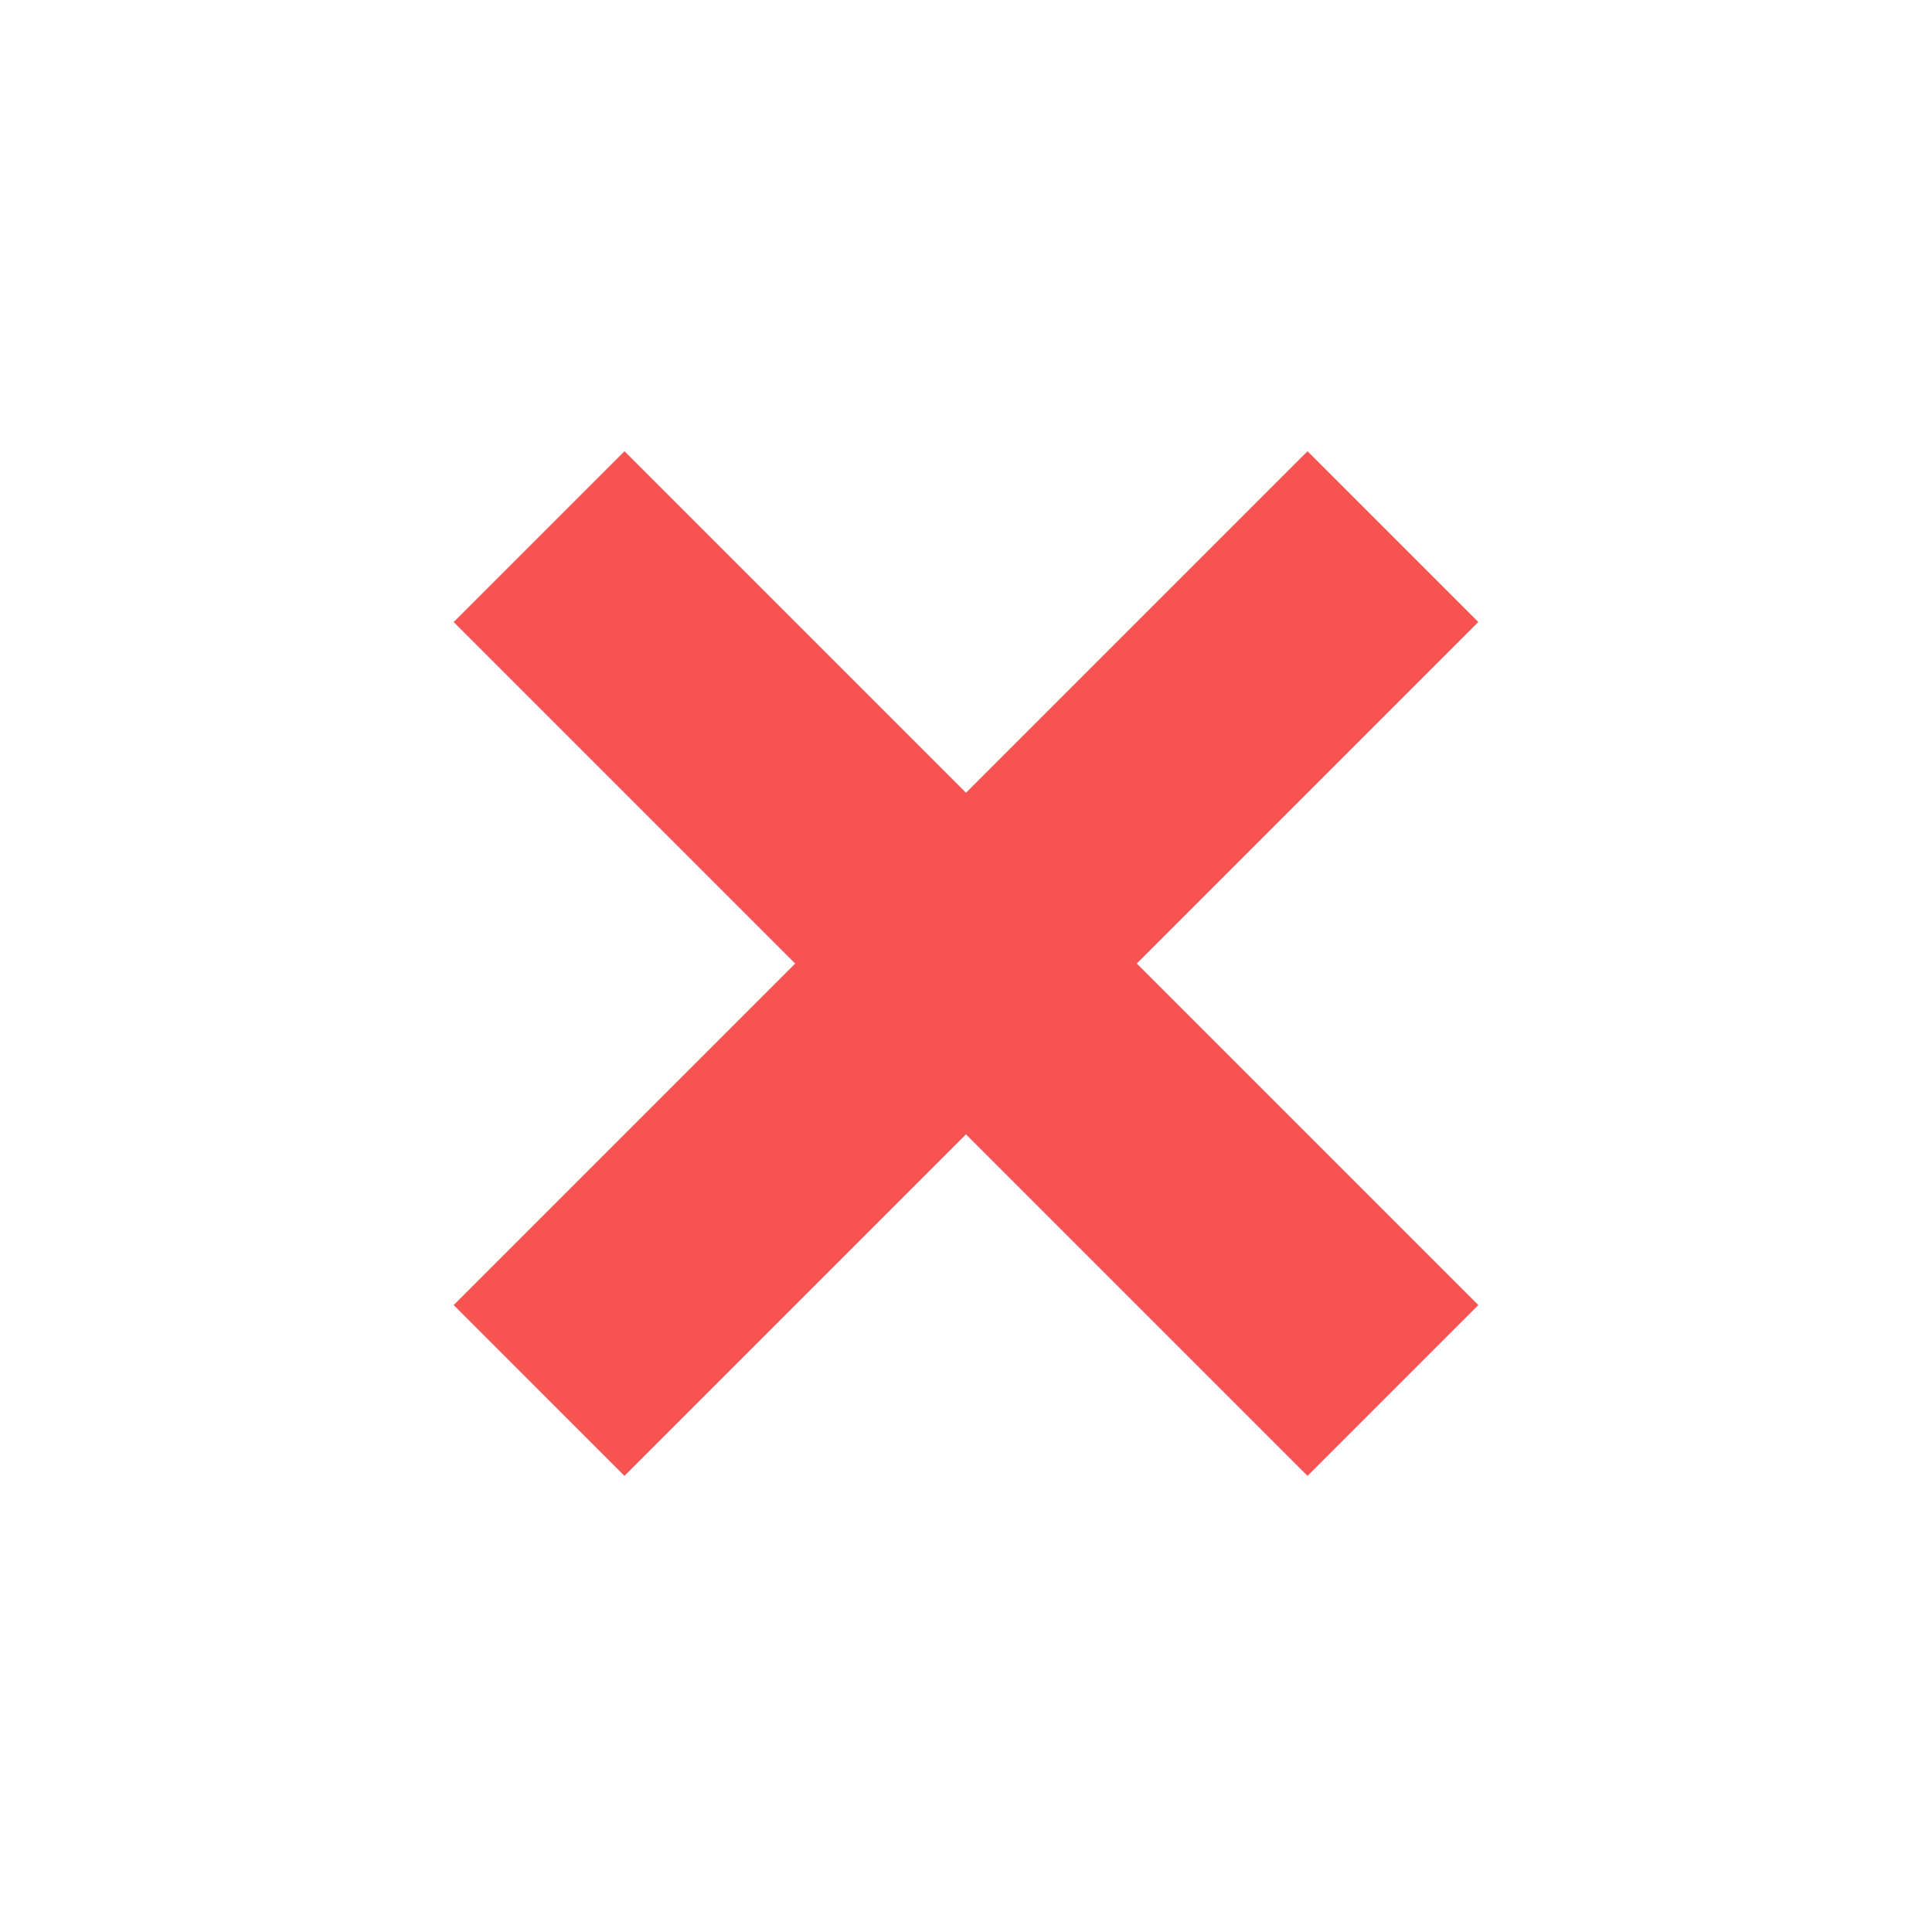
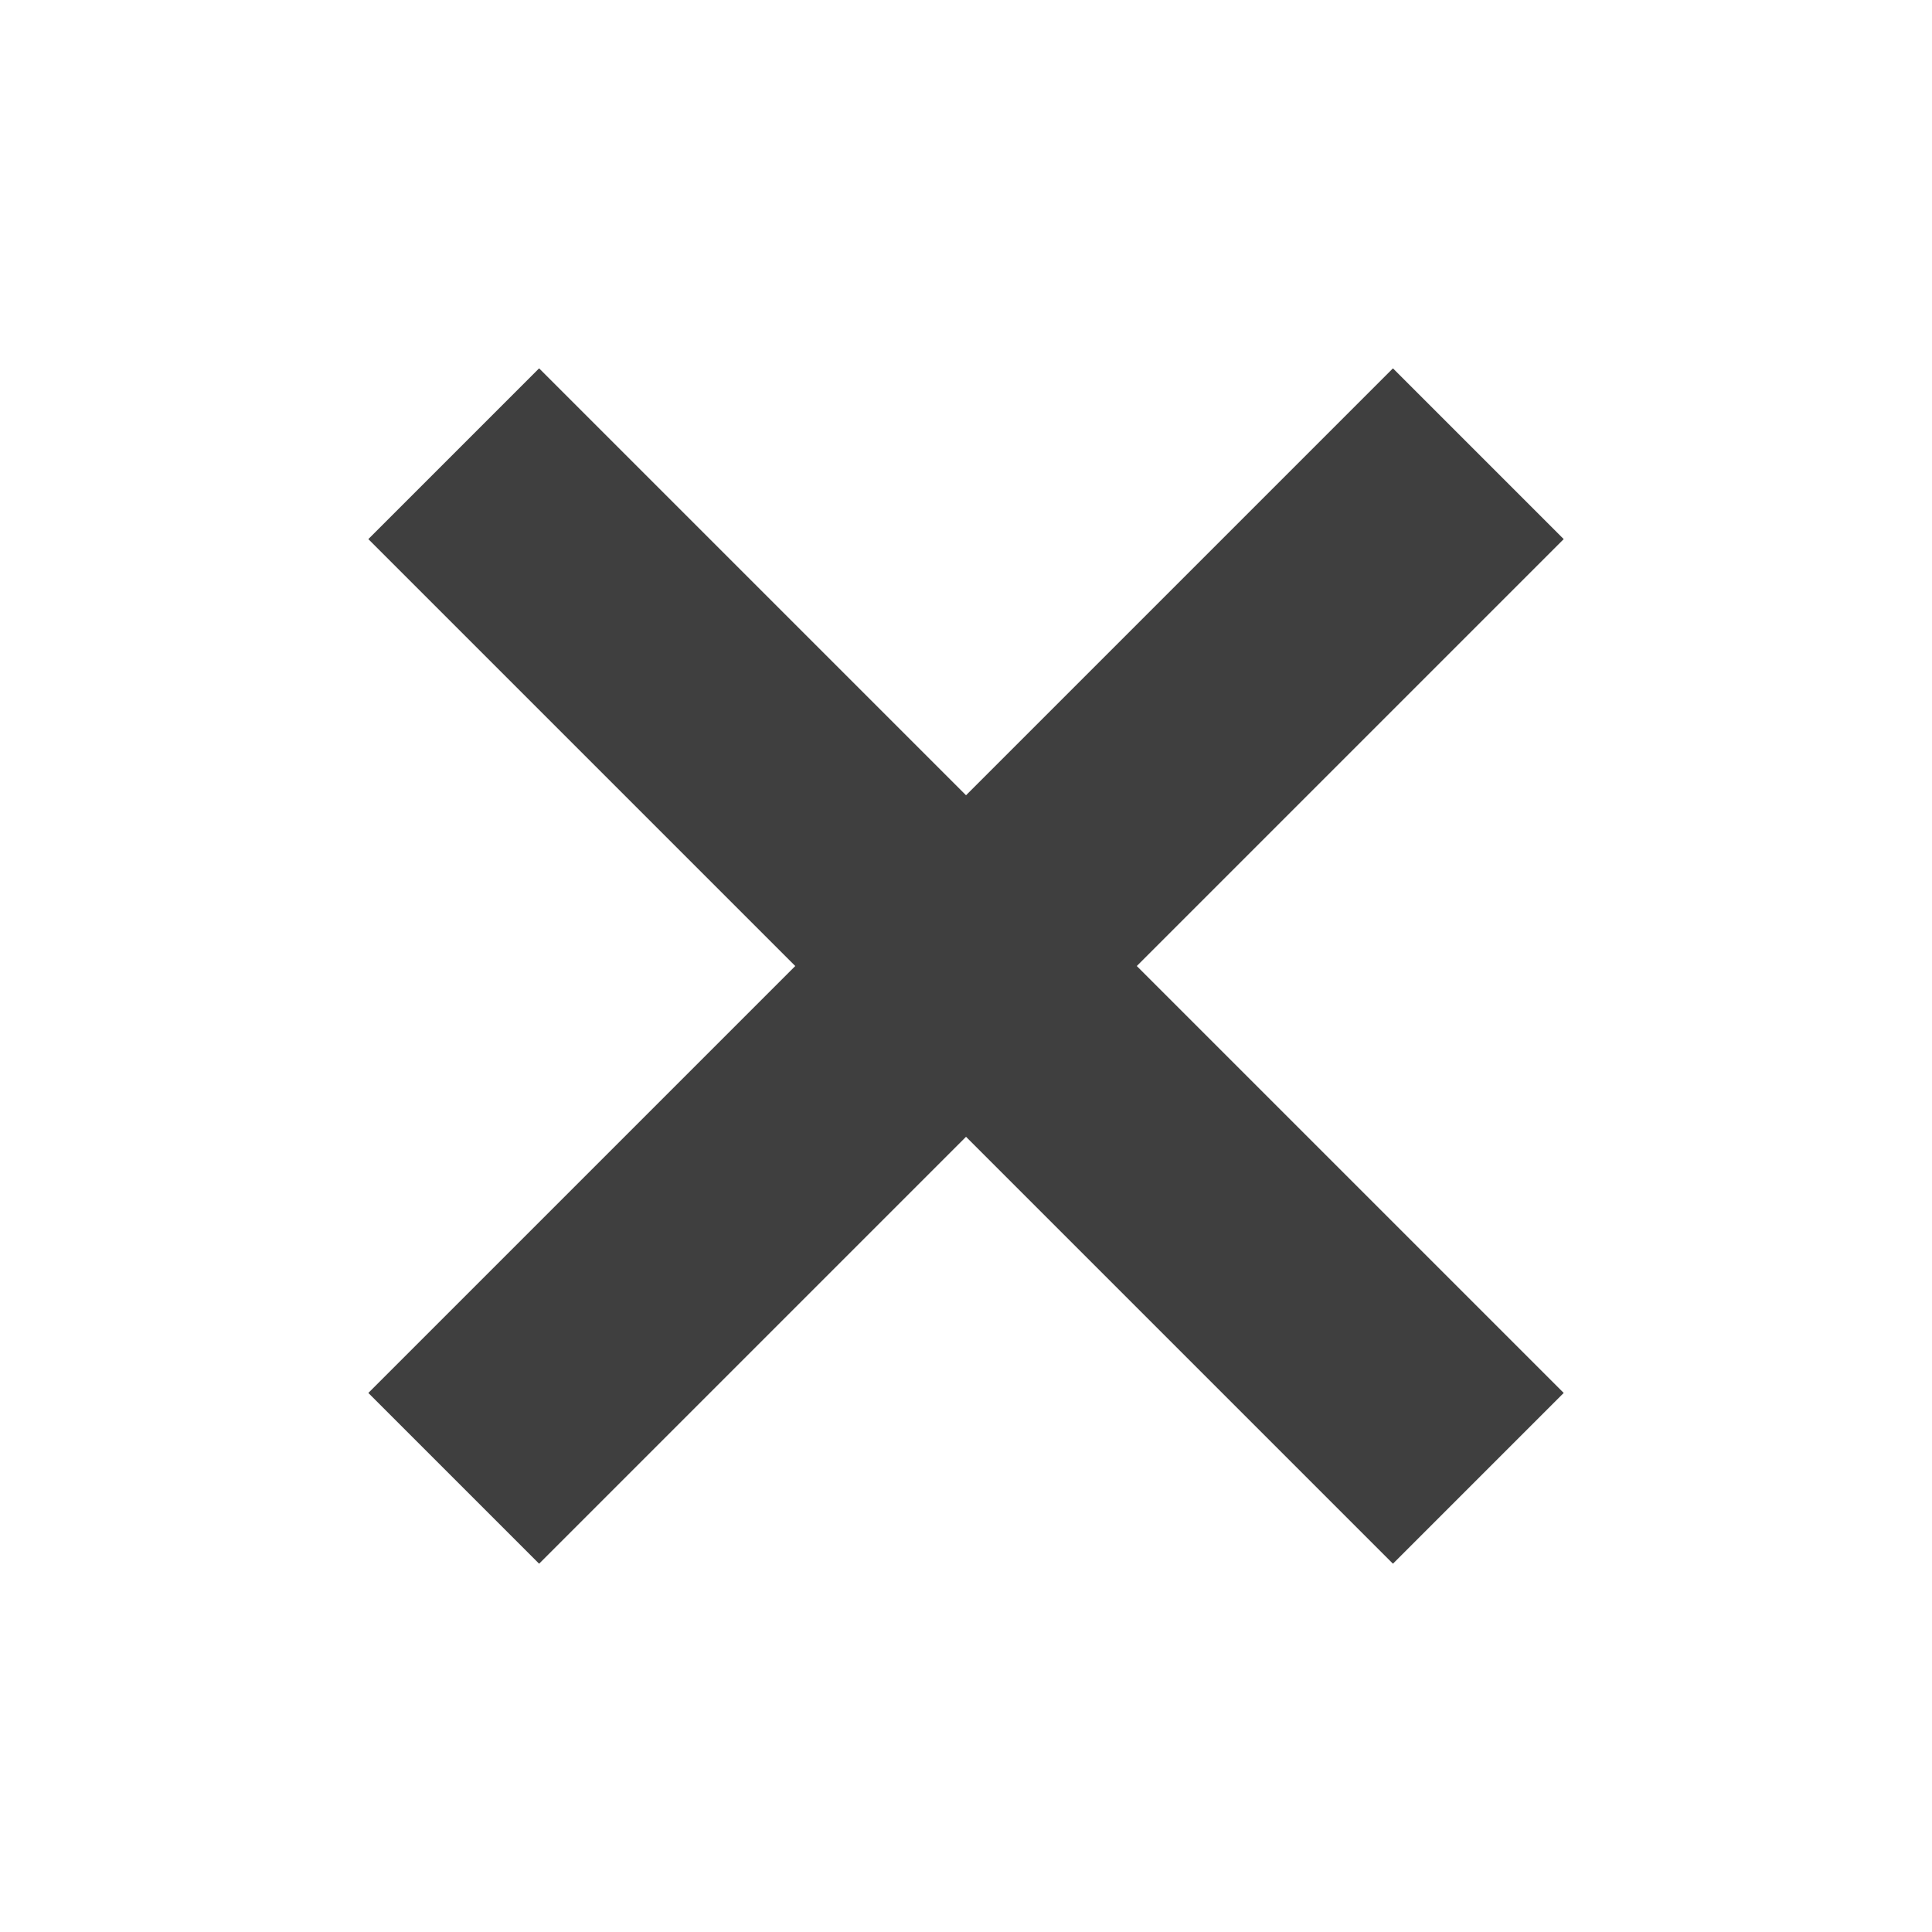
- <svg xmlns="http://www.w3.org/2000/svg" width="100%" height="100%" viewBox="0 0 16 16" version="1.1" xml:space="preserve" style="fill-rule:evenodd;clip-rule:evenodd;stroke-linejoin:round;stroke-miterlimit:2;">
-   <g id="rect1546" transform="matrix(0.707107,0.707107,-0.707107,0.707107,-1.24264,1.22188)">
-     <rect x="10.314" y="-6.757" width="2" height="10" style="fill:rgb(248,83,83);" />
-   </g>
-   <g id="rect1546-6" transform="matrix(-0.707107,0.707107,-0.707107,-0.707107,-1.24264,1.22188)">
-     <rect x="-2.757" y="-16.314" width="2" height="10" style="fill:rgb(248,83,83);" />
-   </g>
+ <svg xmlns="http://www.w3.org/2000/svg" version="1.1" x="0" y="0" width="16" height="16" viewBox="0, 0, 16, 16" id="svg84">
+   <defs id="defs88" />
+   <rect transform="rotate(45)" y="-1" x="5.314" height="2" width="12" id="rect1582" style="fill:#3f3f3f" />
+   <rect transform="rotate(135)" style="fill:#3f3f3f" id="rect1582-3" width="12" height="2" x="-6" y="-12.314" />
</svg>
